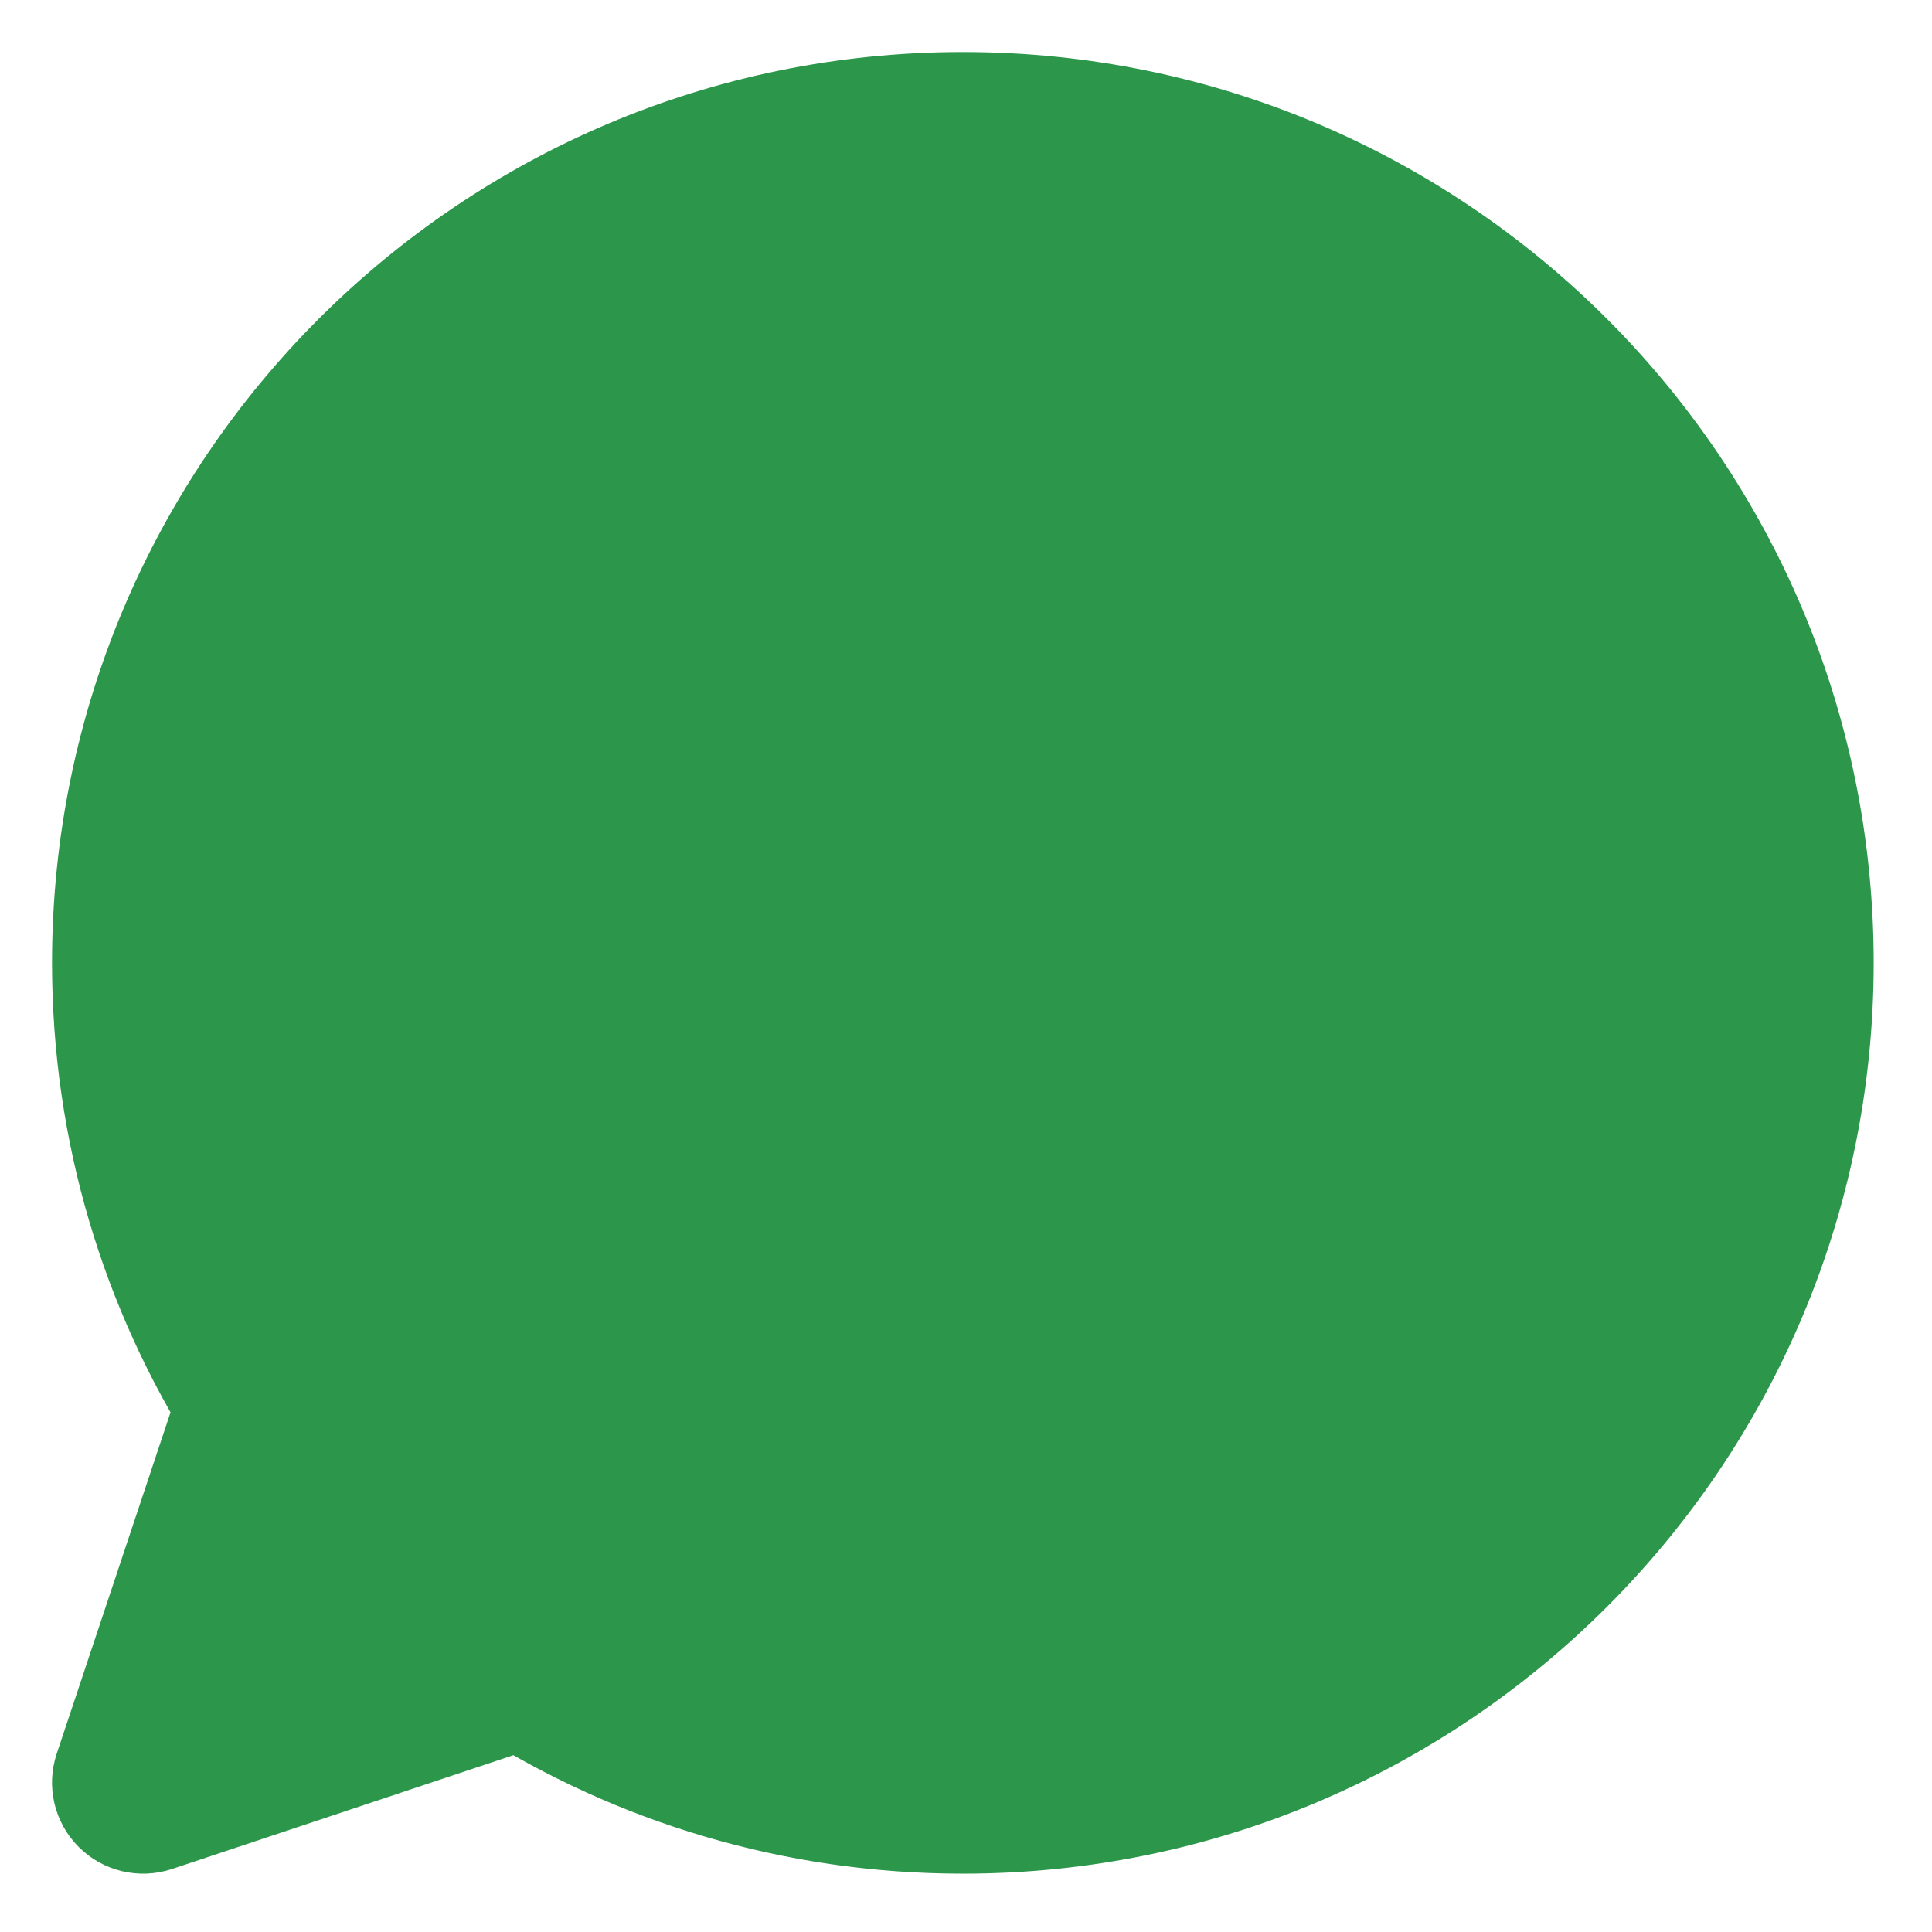
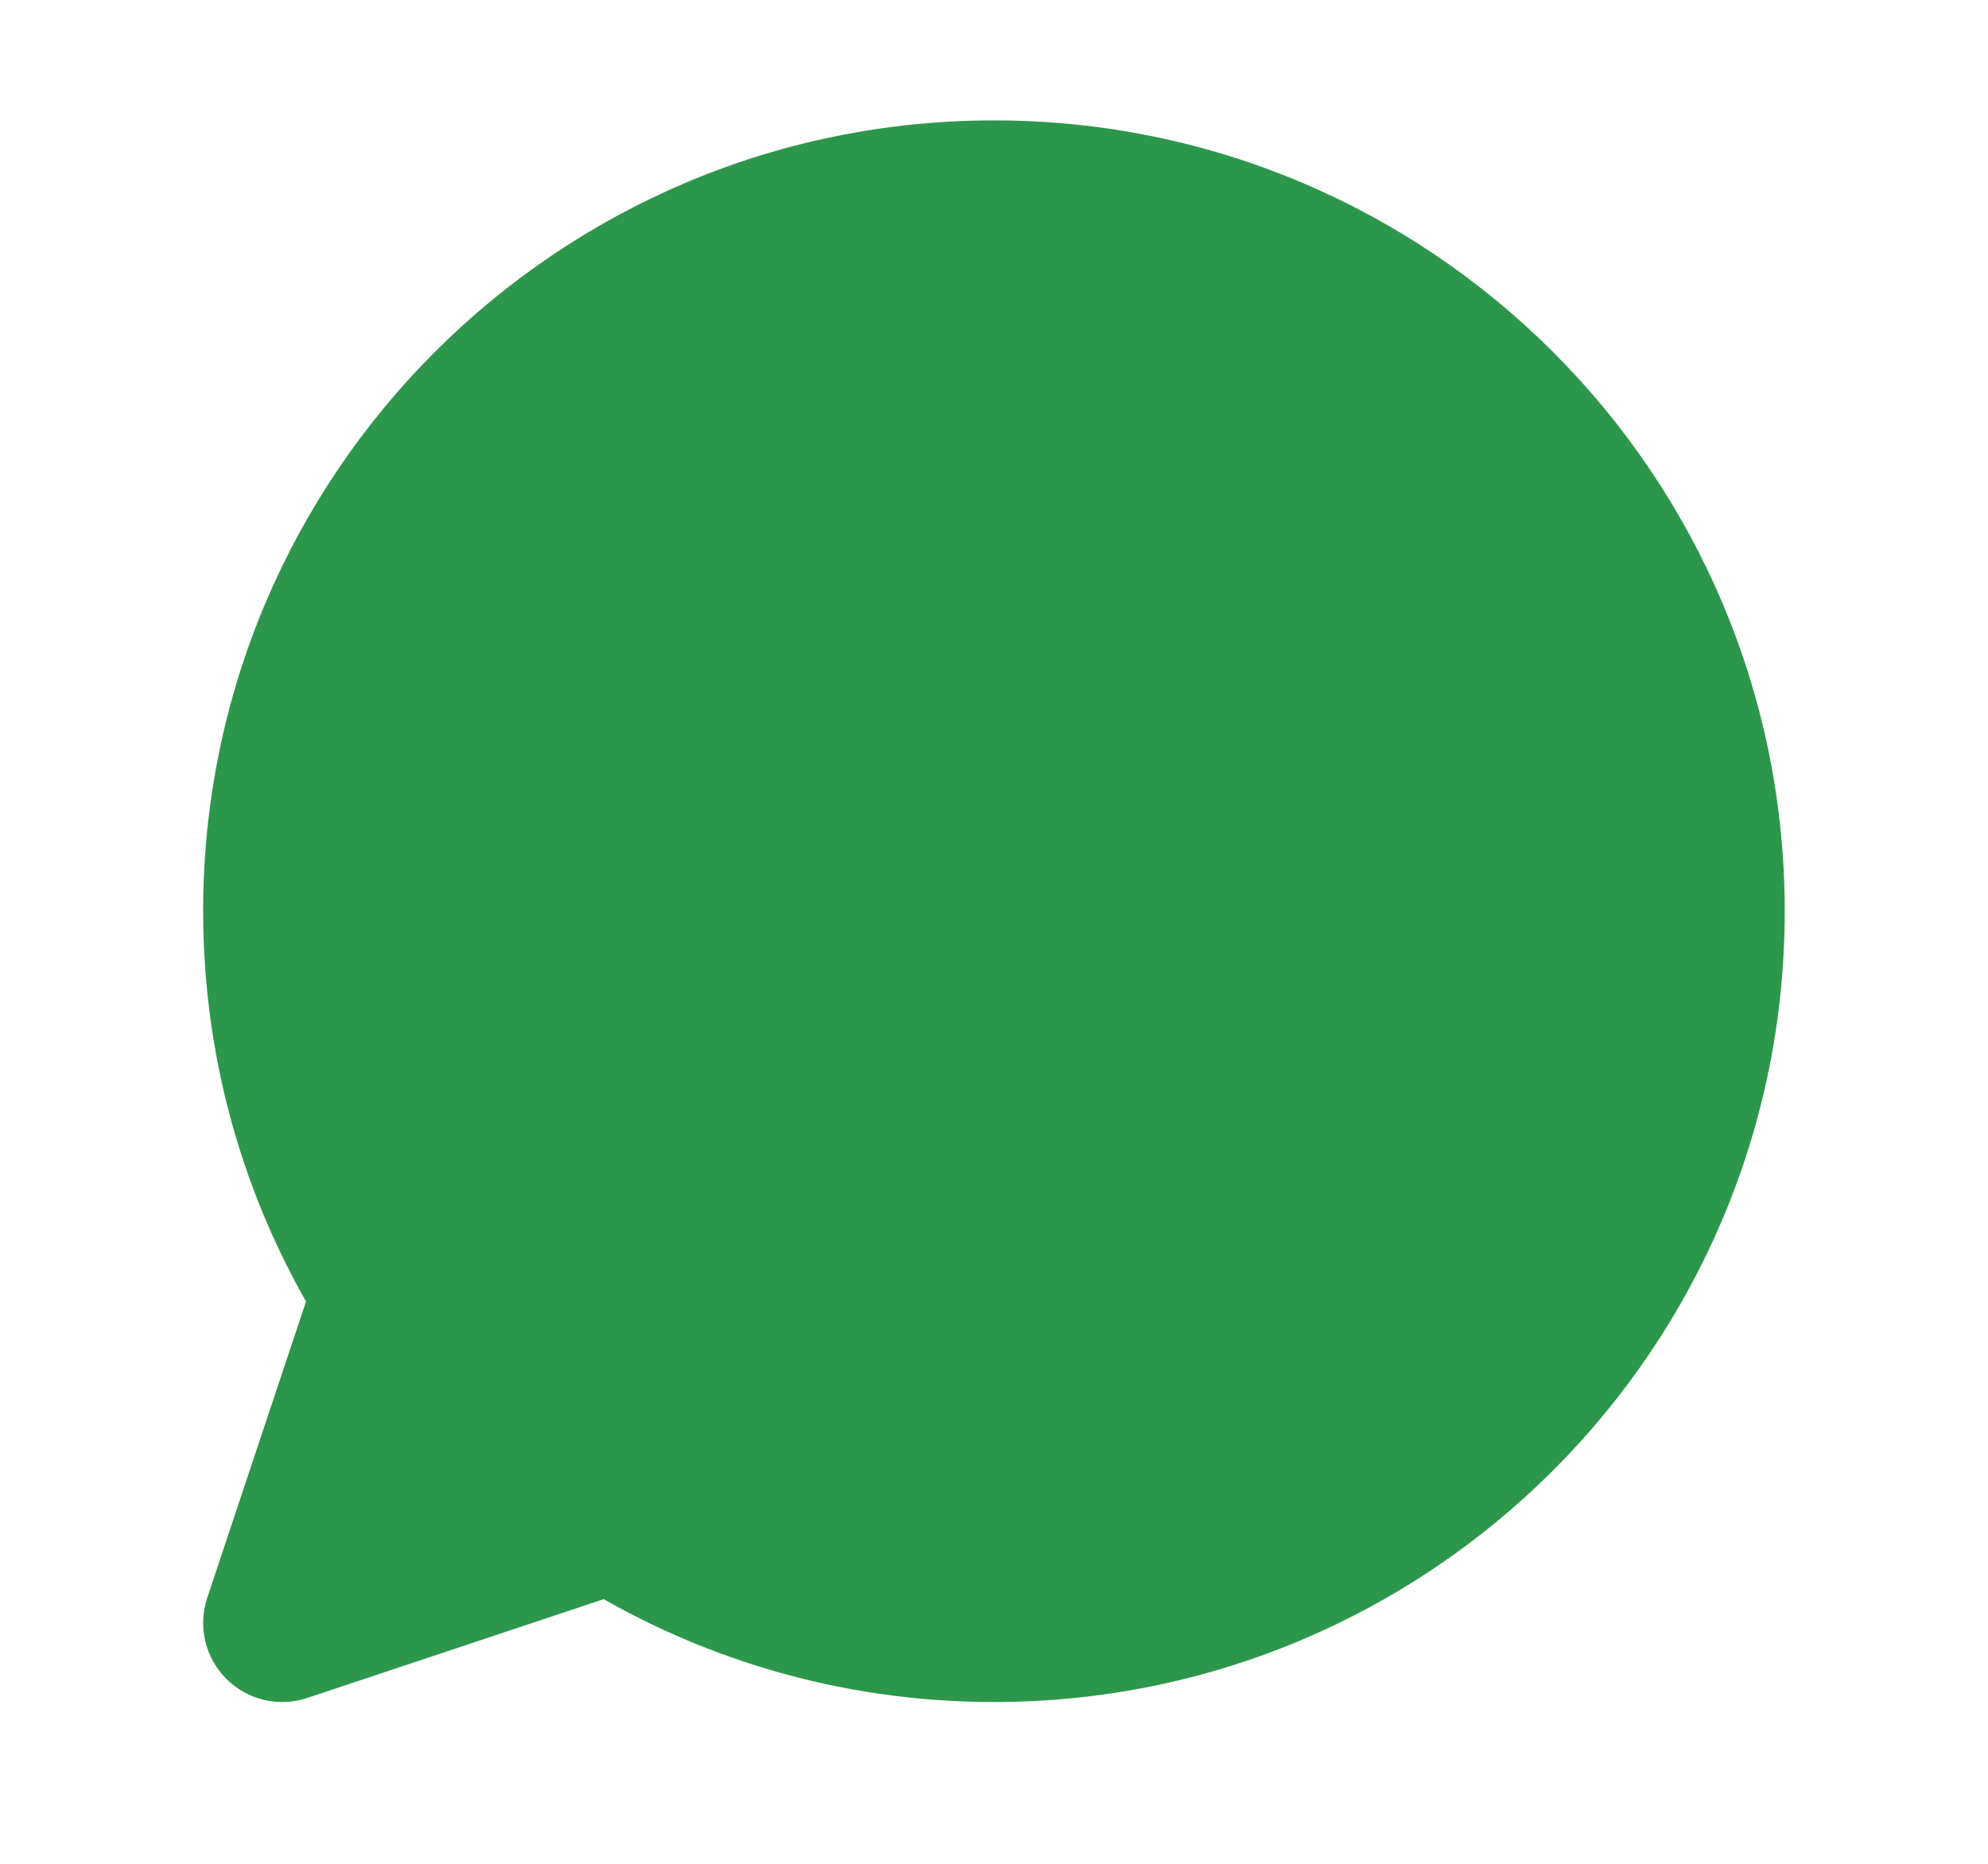
- <svg xmlns="http://www.w3.org/2000/svg" width="27" height="27" viewBox="0 0 27 27" fill="none">
-   <path d="M7.327 23.136L8.009 22.062C7.686 21.857 7.288 21.808 6.925 21.929L7.327 23.136ZM2 24.912L0.792 24.51C0.64 24.967 0.759 25.471 1.1 25.812C1.441 26.153 1.945 26.272 2.403 26.12L2 24.912ZM3.776 19.585L4.983 19.988C5.104 19.625 5.056 19.226 4.85 18.903L3.776 19.585ZM13.456 26.185C20.486 26.185 26.185 20.486 26.185 13.456H23.639C23.639 19.08 19.08 23.639 13.456 23.639V26.185ZM6.645 24.211C8.615 25.461 10.953 26.185 13.456 26.185V23.639C11.45 23.639 9.583 23.061 8.009 22.062L6.645 24.211ZM6.925 21.929L1.597 23.704L2.403 26.12L7.73 24.344L6.925 21.929ZM3.208 25.315L4.983 19.988L2.568 19.183L0.792 24.51L3.208 25.315ZM0.727 13.456C0.727 15.959 1.451 18.297 2.701 20.267L4.85 18.903C3.852 17.329 3.273 15.462 3.273 13.456H0.727ZM13.456 0.727C6.426 0.727 0.727 6.426 0.727 13.456H3.273C3.273 7.832 7.832 3.273 13.456 3.273V0.727ZM26.185 13.456C26.185 6.426 20.486 0.727 13.456 0.727V3.273C19.08 3.273 23.639 7.832 23.639 13.456H26.185Z" fill="#2C974B" />
-   <path d="M3.273 19.184L2.636 24.276L7.092 23.002C9.426 24.487 15.366 26.439 20.457 22.366C25.549 18.293 25.125 12.607 24.276 10.274C22.579 6.455 17.147 -0.291 9.001 3.273C0.854 6.837 1.788 15.365 3.273 19.184Z" fill="#2C974B" />
+ <svg xmlns="http://www.w3.org/2000/svg" width="32" height="30" viewBox="0 0 32 30" fill="none">
+   <path d="M9.87 24.347L10.552 23.273C10.229 23.067 9.831 23.019 9.467 23.14L9.87 24.347ZM4.543 26.123L3.335 25.721C3.183 26.178 3.302 26.682 3.643 27.023C3.984 27.364 4.488 27.483 4.945 27.331L4.543 26.123ZM6.319 20.796L7.526 21.198C7.647 20.835 7.598 20.437 7.393 20.114L6.319 20.796ZM15.999 27.396C23.029 27.396 28.728 21.697 28.728 14.667H26.182C26.182 20.291 21.623 24.85 15.999 24.85V27.396ZM9.188 25.422C11.158 26.672 13.496 27.396 15.999 27.396V24.85C13.993 24.85 12.126 24.271 10.552 23.273L9.188 25.422ZM9.467 23.14L4.14 24.916L4.945 27.331L10.273 25.555L9.467 23.14ZM5.751 26.526L7.526 21.198L5.111 20.393L3.335 25.721L5.751 26.526ZM3.27 14.667C3.27 17.17 3.994 19.508 5.244 21.478L7.393 20.114C6.394 18.54 5.816 16.673 5.816 14.667H3.27ZM15.999 1.938C8.969 1.938 3.27 7.637 3.27 14.667H5.816C5.816 9.043 10.375 4.484 15.999 4.484V1.938ZM28.728 14.667C28.728 7.637 23.029 1.938 15.999 1.938V4.484C21.623 4.484 26.182 9.043 26.182 14.667H28.728Z" fill="#2C974B" />
+   <path d="M5.816 20.395L5.179 25.486L9.635 24.213C11.969 25.698 17.909 27.65 23 23.577C28.092 19.504 27.668 13.818 26.819 11.485C25.122 7.666 19.69 0.92 11.544 4.484C3.397 8.048 4.331 16.576 5.816 20.395Z" fill="#2C974B" />
</svg>
